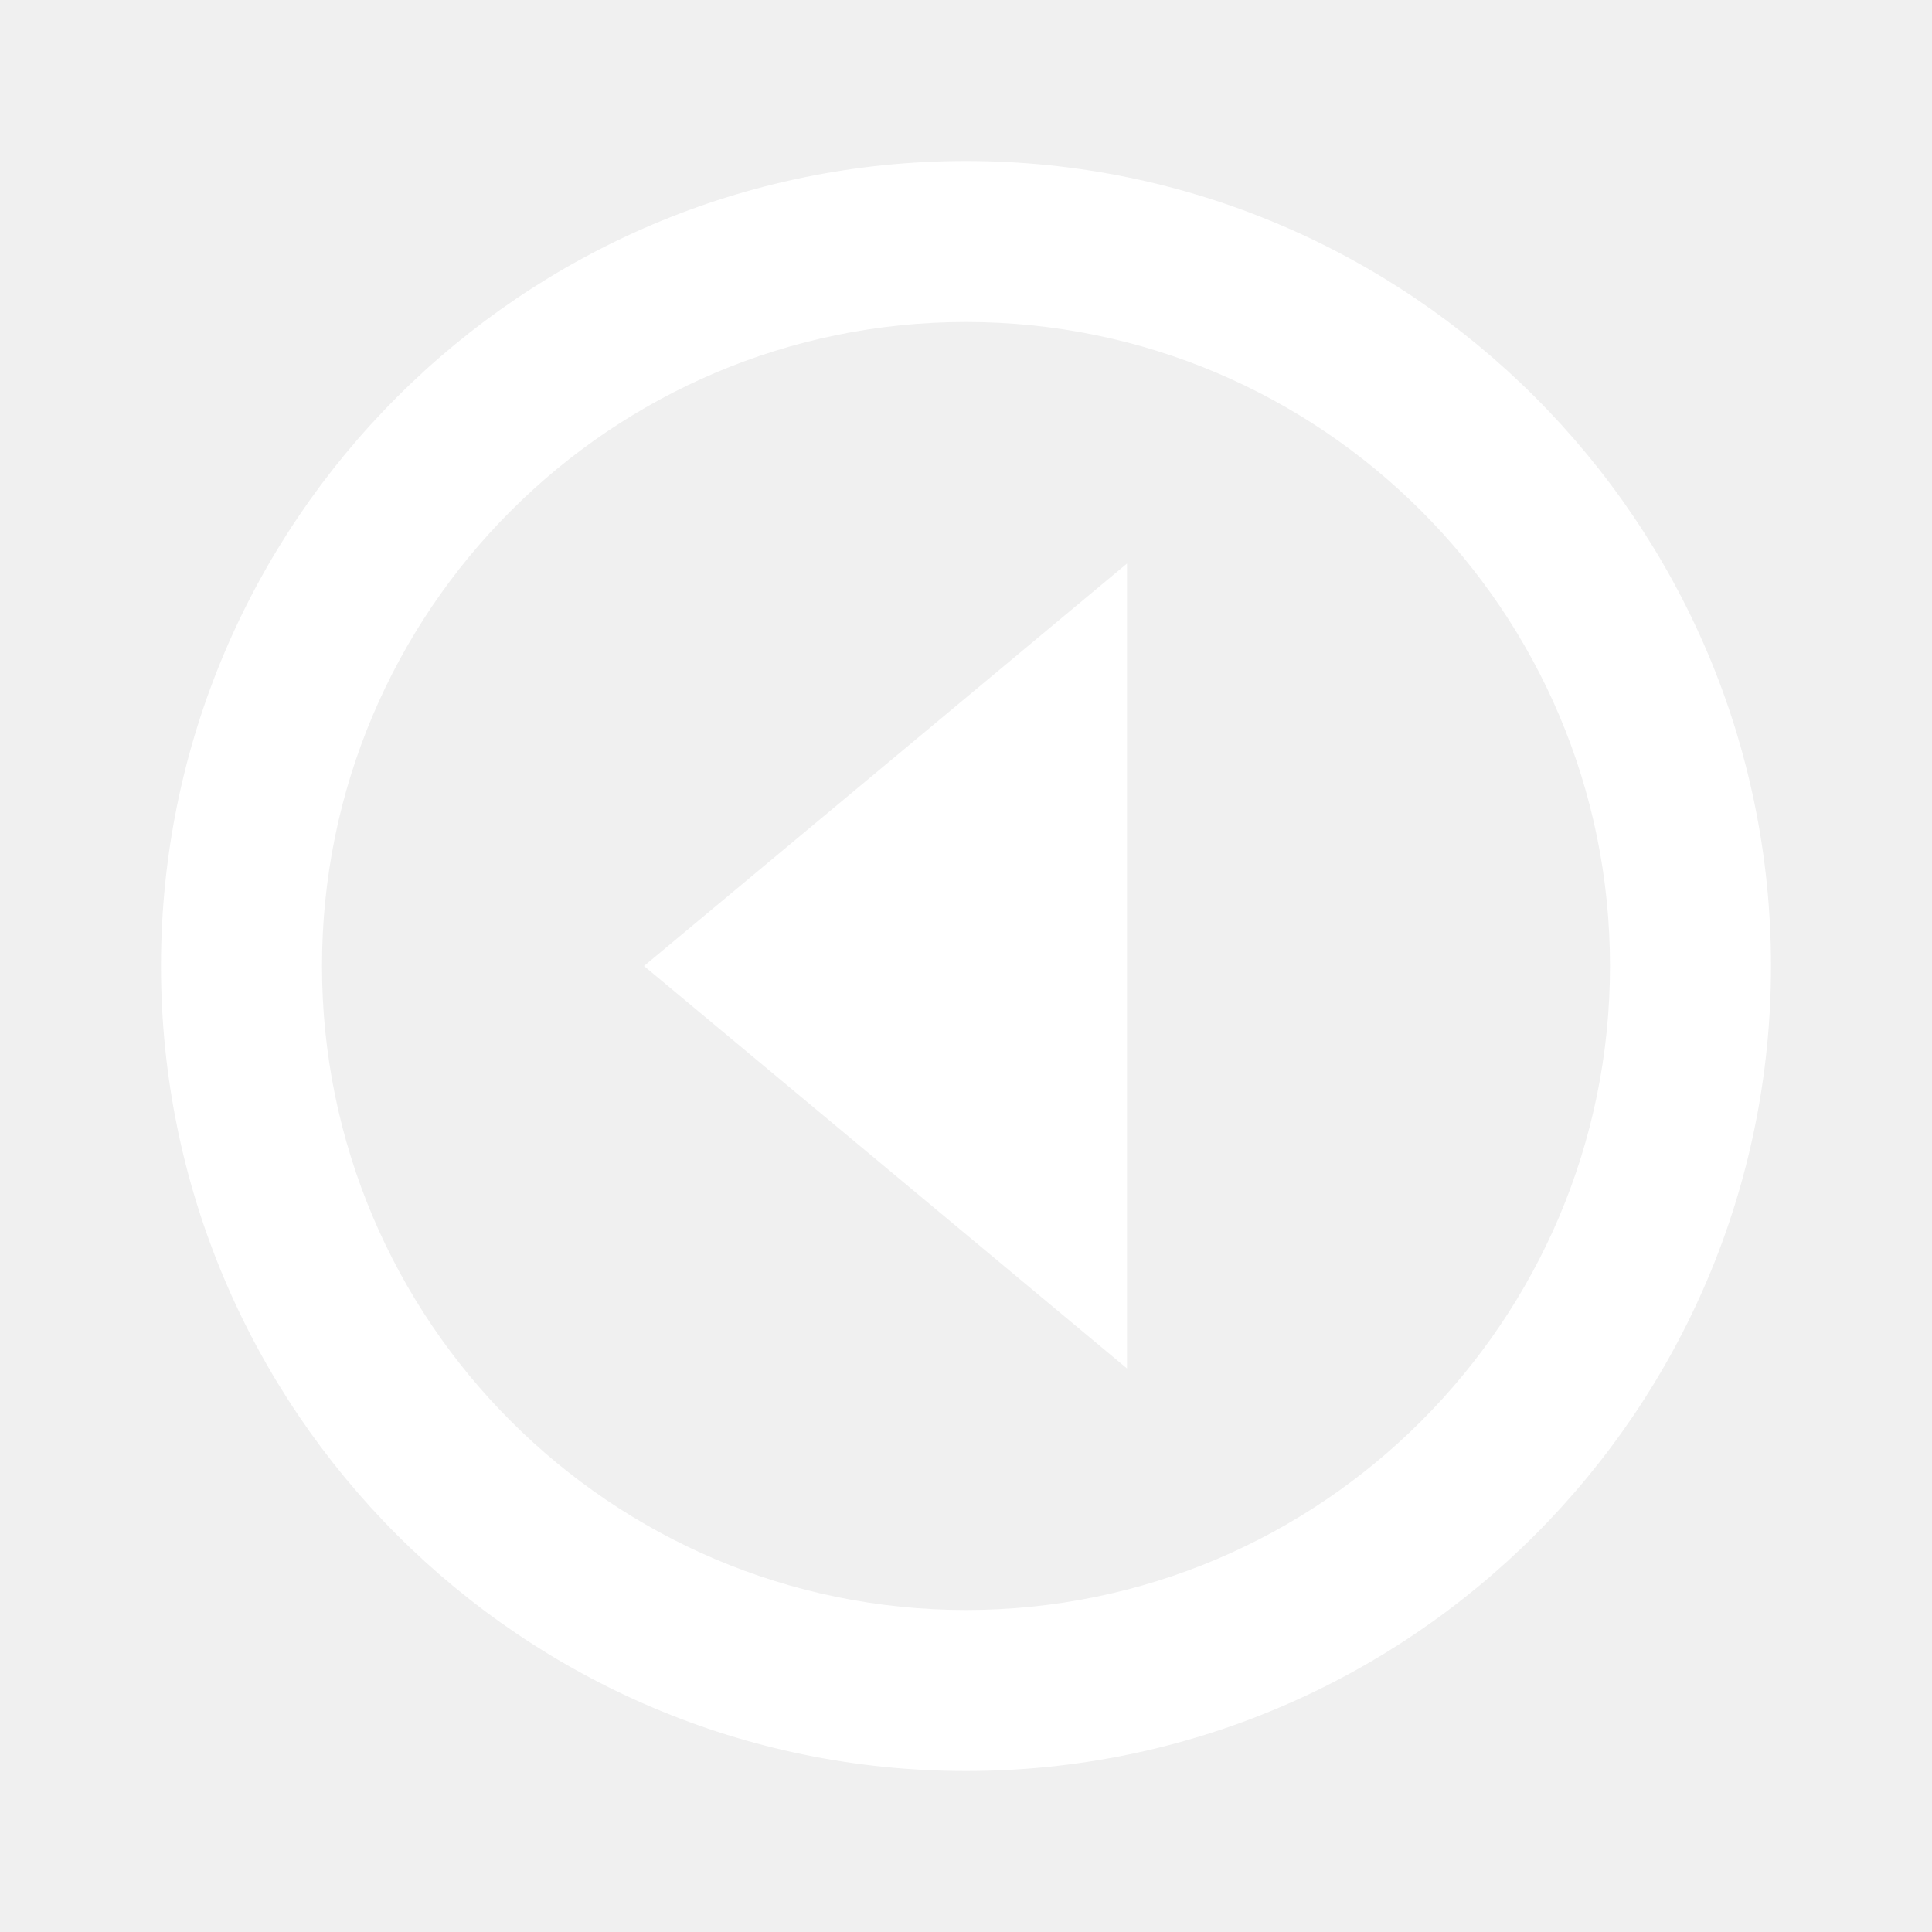
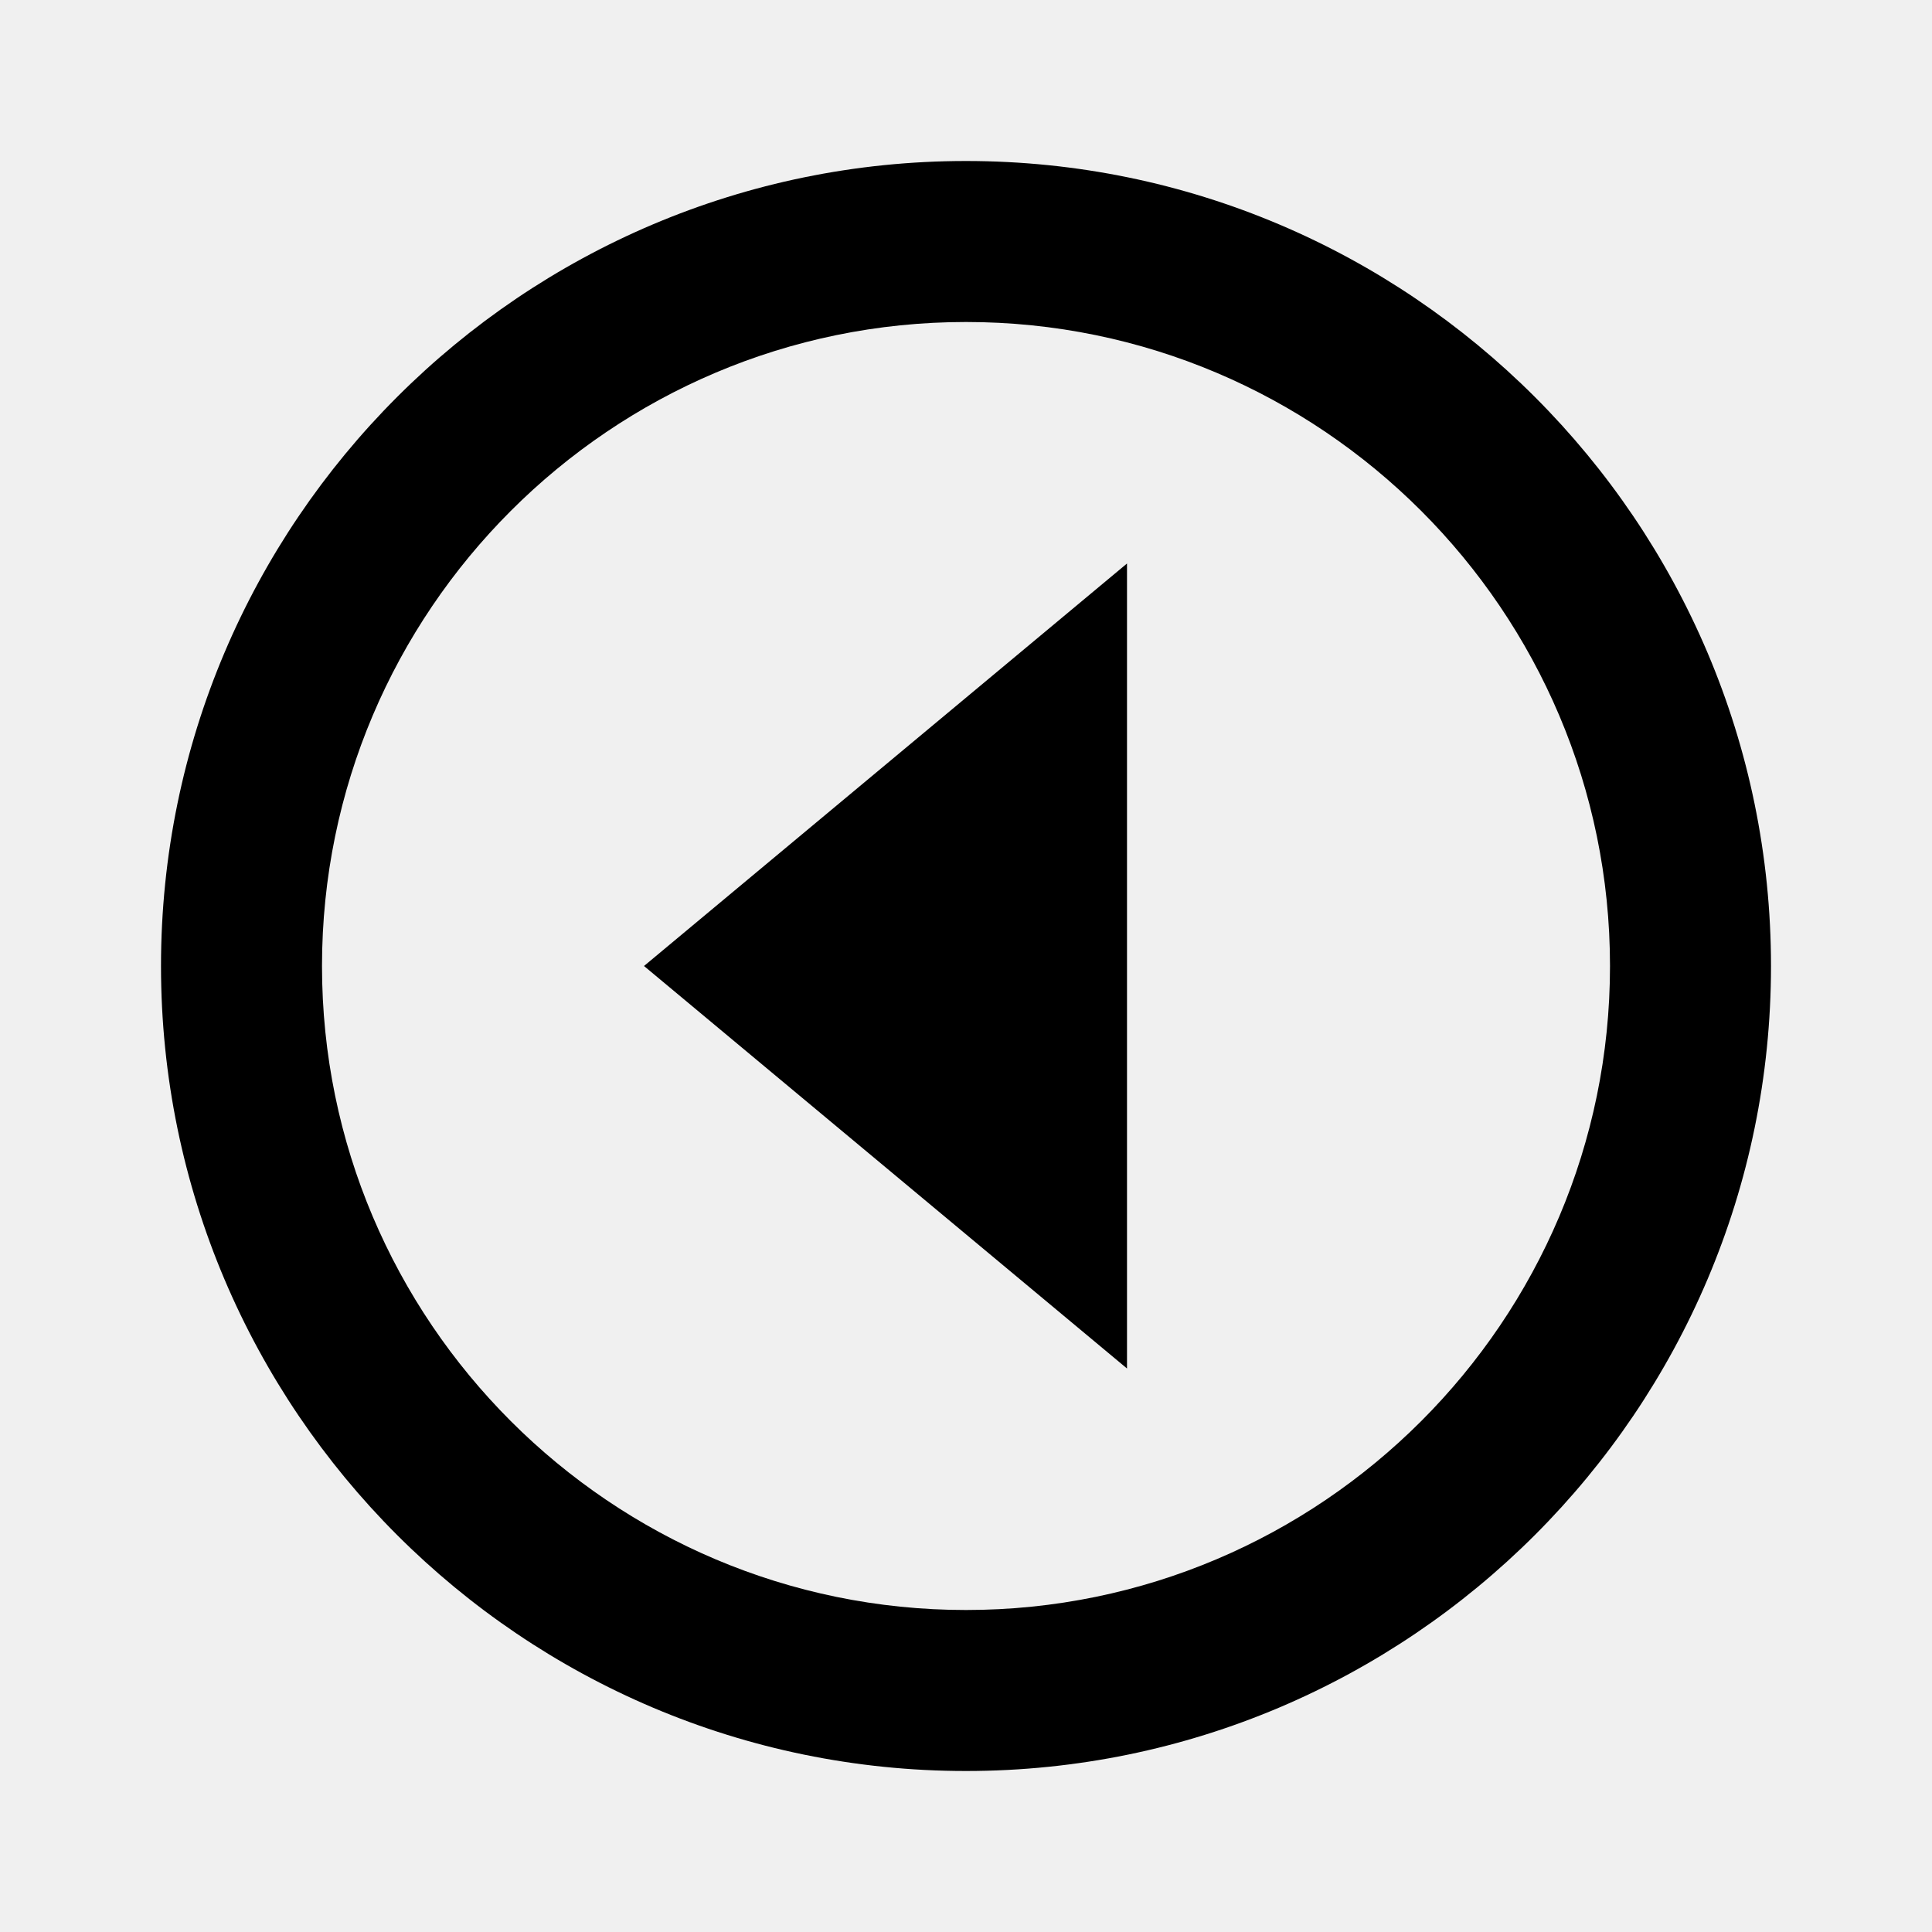
- <svg xmlns="http://www.w3.org/2000/svg" width="24" height="24" style="fill: #fff ;transform: ;msFilter:;">
+ <svg xmlns="http://www.w3.org/2000/svg" width="24" height="24" style="fill: #000 ;transform: ;msFilter:;">
  <path d="M14 17V7l-6 5z" />
  <path d="M12 2C6.486 2 2 6.486 2 12s4.486 10 10 10 10-4.486 10-10S17.514 2 12 2zm0 18c-4.411 0-8-3.589-8-8s3.589-8 8-8 8 3.589 8 8-3.589 8-8 8z" />
</svg>
